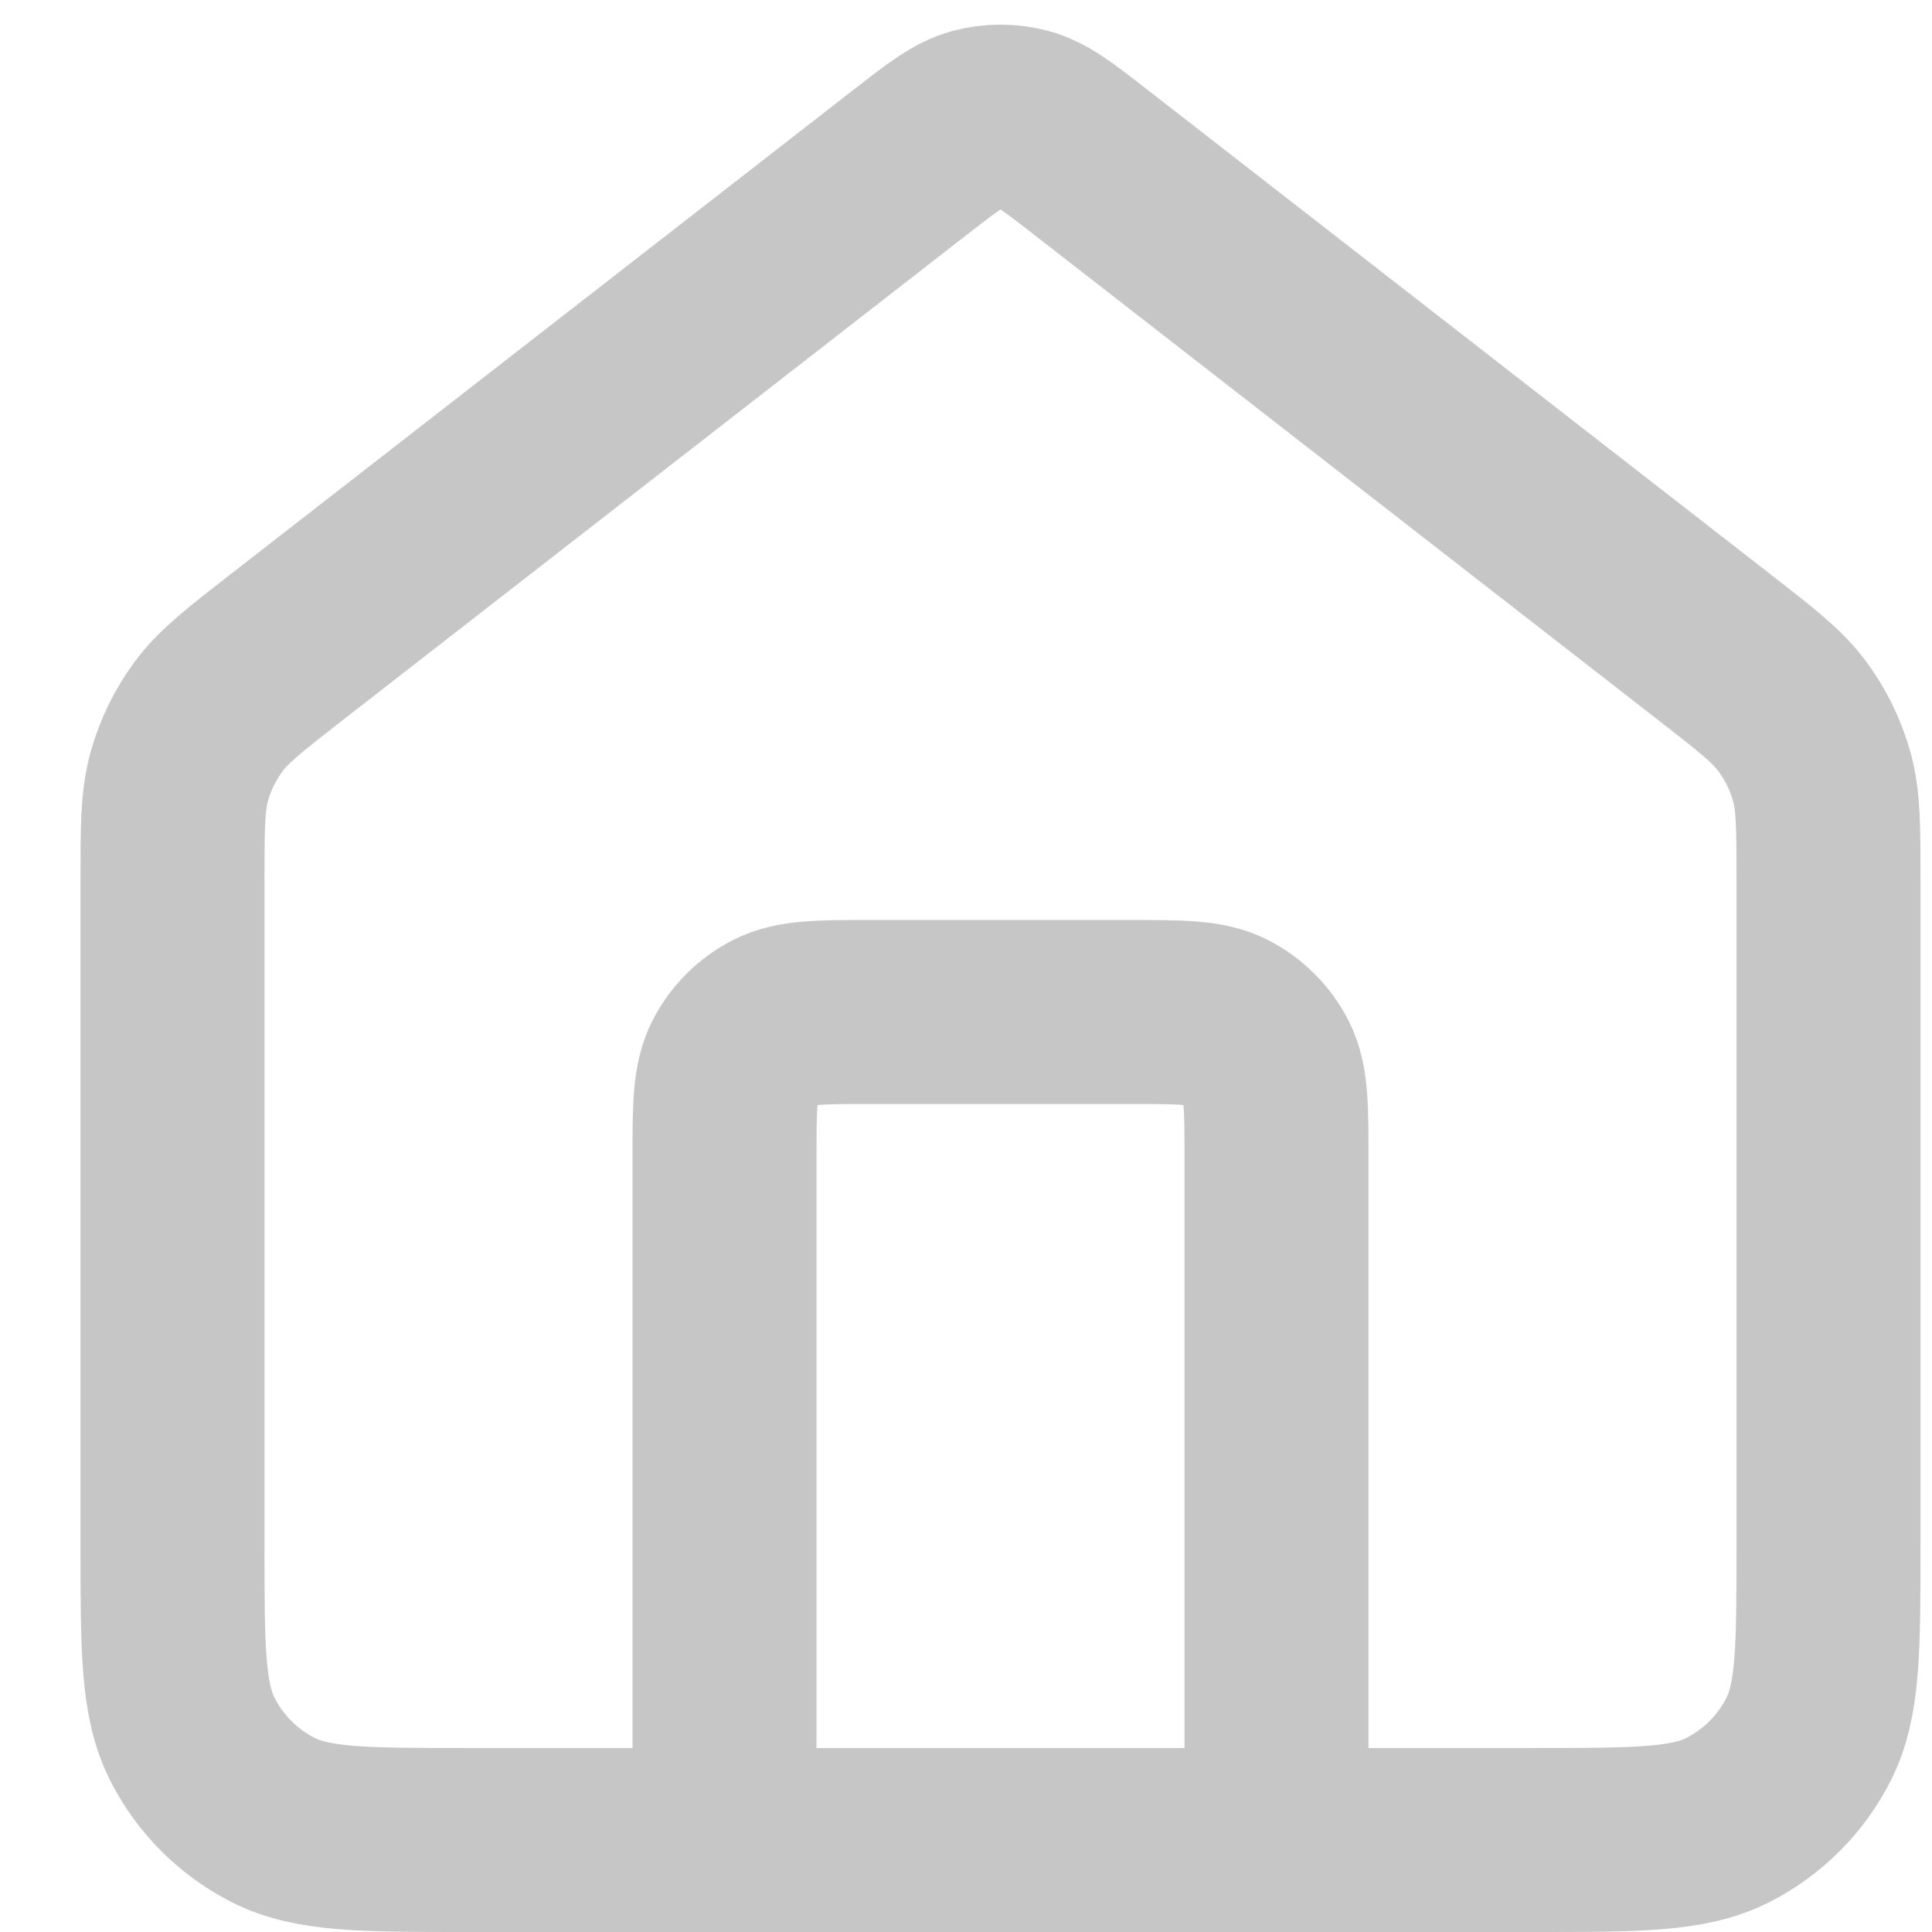
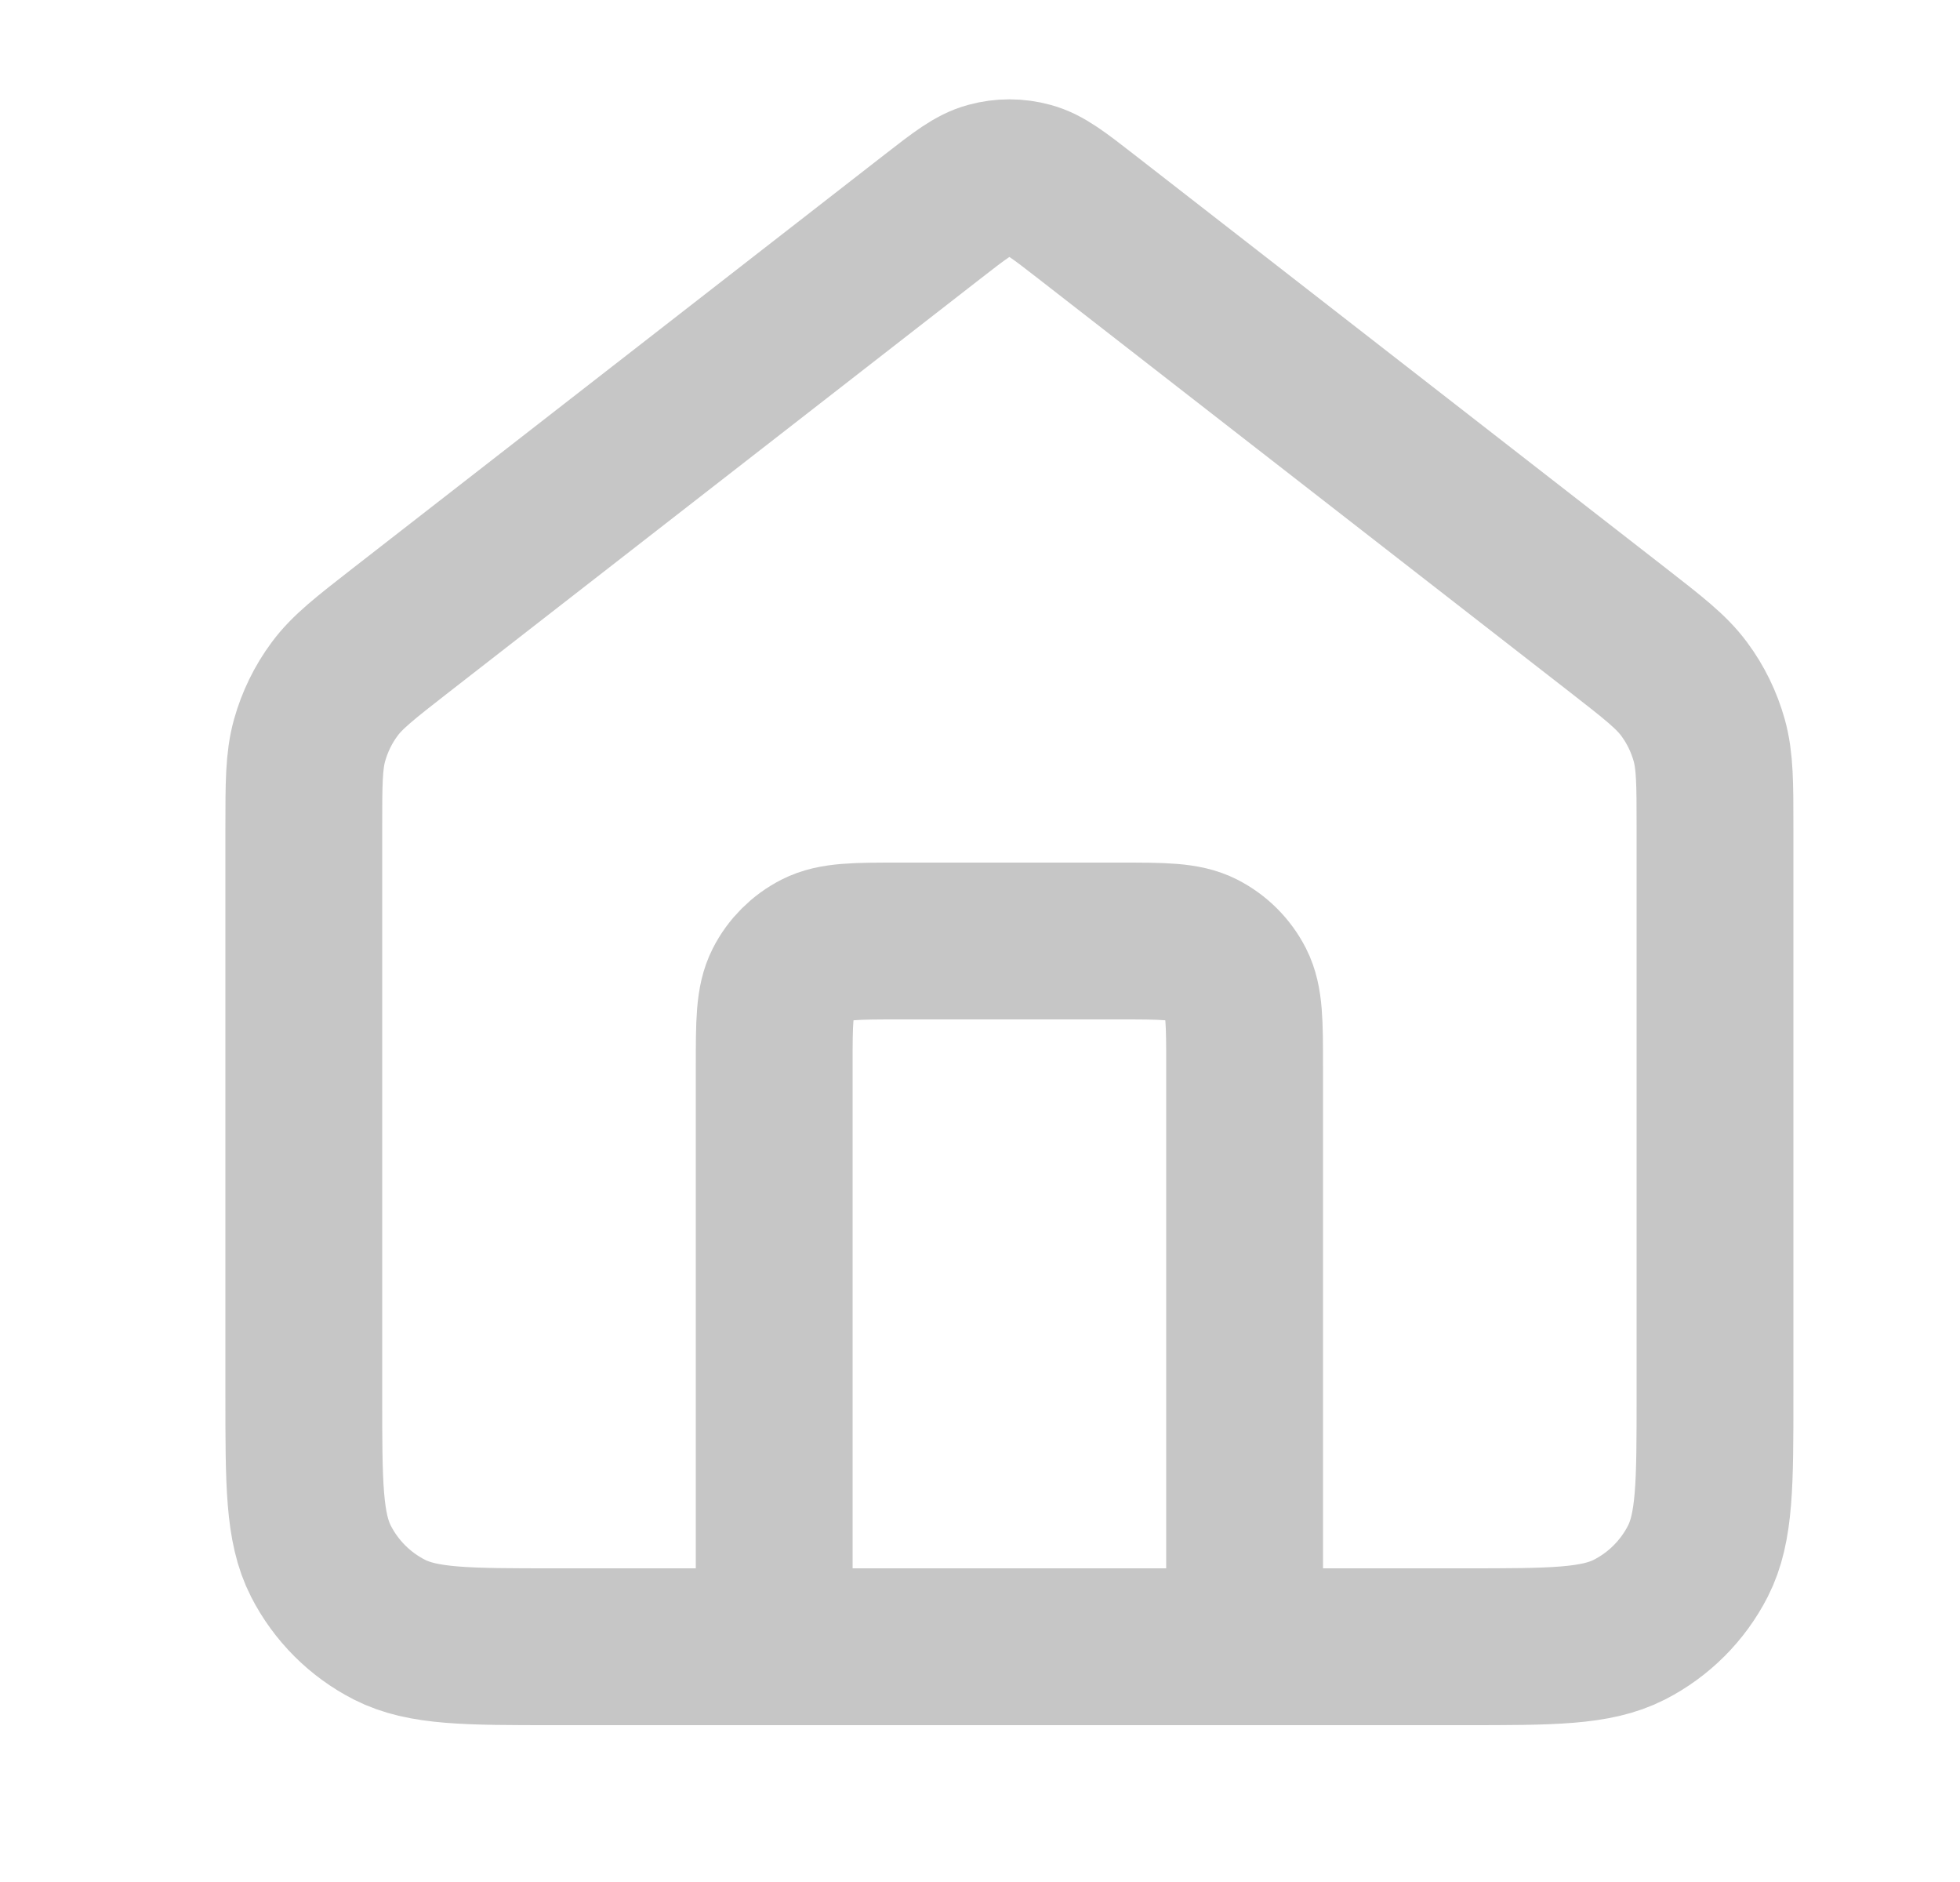
- <svg xmlns="http://www.w3.org/2000/svg" width="21" height="21" viewBox="0 0 21 21" fill="none">
-   <path d="M7.875 20V12.6C7.875 12.04 7.875 11.76 7.984 11.546C8.08 11.358 8.233 11.205 8.421 11.109C8.635 11 8.915 11 9.475 11H12.275C12.835 11 13.115 11 13.329 11.109C13.517 11.205 13.67 11.358 13.766 11.546C13.875 11.76 13.875 12.04 13.875 12.6V20M9.893 1.764L3.11 7.039C2.657 7.392 2.43 7.568 2.267 7.789C2.122 7.985 2.015 8.205 1.949 8.439C1.875 8.704 1.875 8.991 1.875 9.565V16.8C1.875 17.92 1.875 18.48 2.093 18.908C2.285 19.285 2.591 19.59 2.967 19.782C3.395 20 3.955 20 5.075 20H16.675C17.795 20 18.355 20 18.783 19.782C19.159 19.59 19.465 19.285 19.657 18.908C19.875 18.48 19.875 17.92 19.875 16.8V9.565C19.875 8.991 19.875 8.704 19.801 8.439C19.735 8.205 19.628 7.985 19.483 7.789C19.32 7.568 19.093 7.392 18.64 7.039L11.857 1.764C11.506 1.491 11.33 1.354 11.136 1.302C10.965 1.256 10.785 1.256 10.614 1.302C10.42 1.354 10.244 1.491 9.893 1.764Z" stroke="#C6C6C6" stroke-width="2" stroke-linecap="round" stroke-linejoin="round" />
+ <svg xmlns="http://www.w3.org/2000/svg" width="25" height="24" viewBox="0 0 25 24" fill="none">
+   <path d="M9.875 21V13.6C9.875 13.04 9.875 12.76 9.984 12.546C10.08 12.358 10.233 12.205 10.421 12.109C10.635 12 10.915 12 11.475 12H14.275C14.835 12 15.115 12 15.329 12.109C15.517 12.205 15.67 12.358 15.766 12.546C15.875 12.76 15.875 13.04 15.875 13.6V21M11.893 2.764L5.11 8.039C4.657 8.392 4.43 8.568 4.267 8.789C4.122 8.984 4.015 9.205 3.949 9.439C3.875 9.704 3.875 9.991 3.875 10.565V17.8C3.875 18.92 3.875 19.48 4.093 19.908C4.285 20.284 4.591 20.59 4.967 20.782C5.395 21 5.955 21 7.075 21H18.675C19.795 21 20.355 21 20.783 20.782C21.159 20.59 21.465 20.284 21.657 19.908C21.875 19.48 21.875 18.92 21.875 17.8V10.565C21.875 9.991 21.875 9.704 21.801 9.439C21.735 9.205 21.628 8.984 21.483 8.789C21.32 8.568 21.093 8.392 20.64 8.039L13.857 2.764C13.506 2.491 13.33 2.354 13.136 2.302C12.965 2.255 12.785 2.255 12.614 2.302C12.42 2.354 12.244 2.491 11.893 2.764Z" stroke="#C6C6C6" stroke-width="2" stroke-linecap="round" stroke-linejoin="round" />
</svg>
